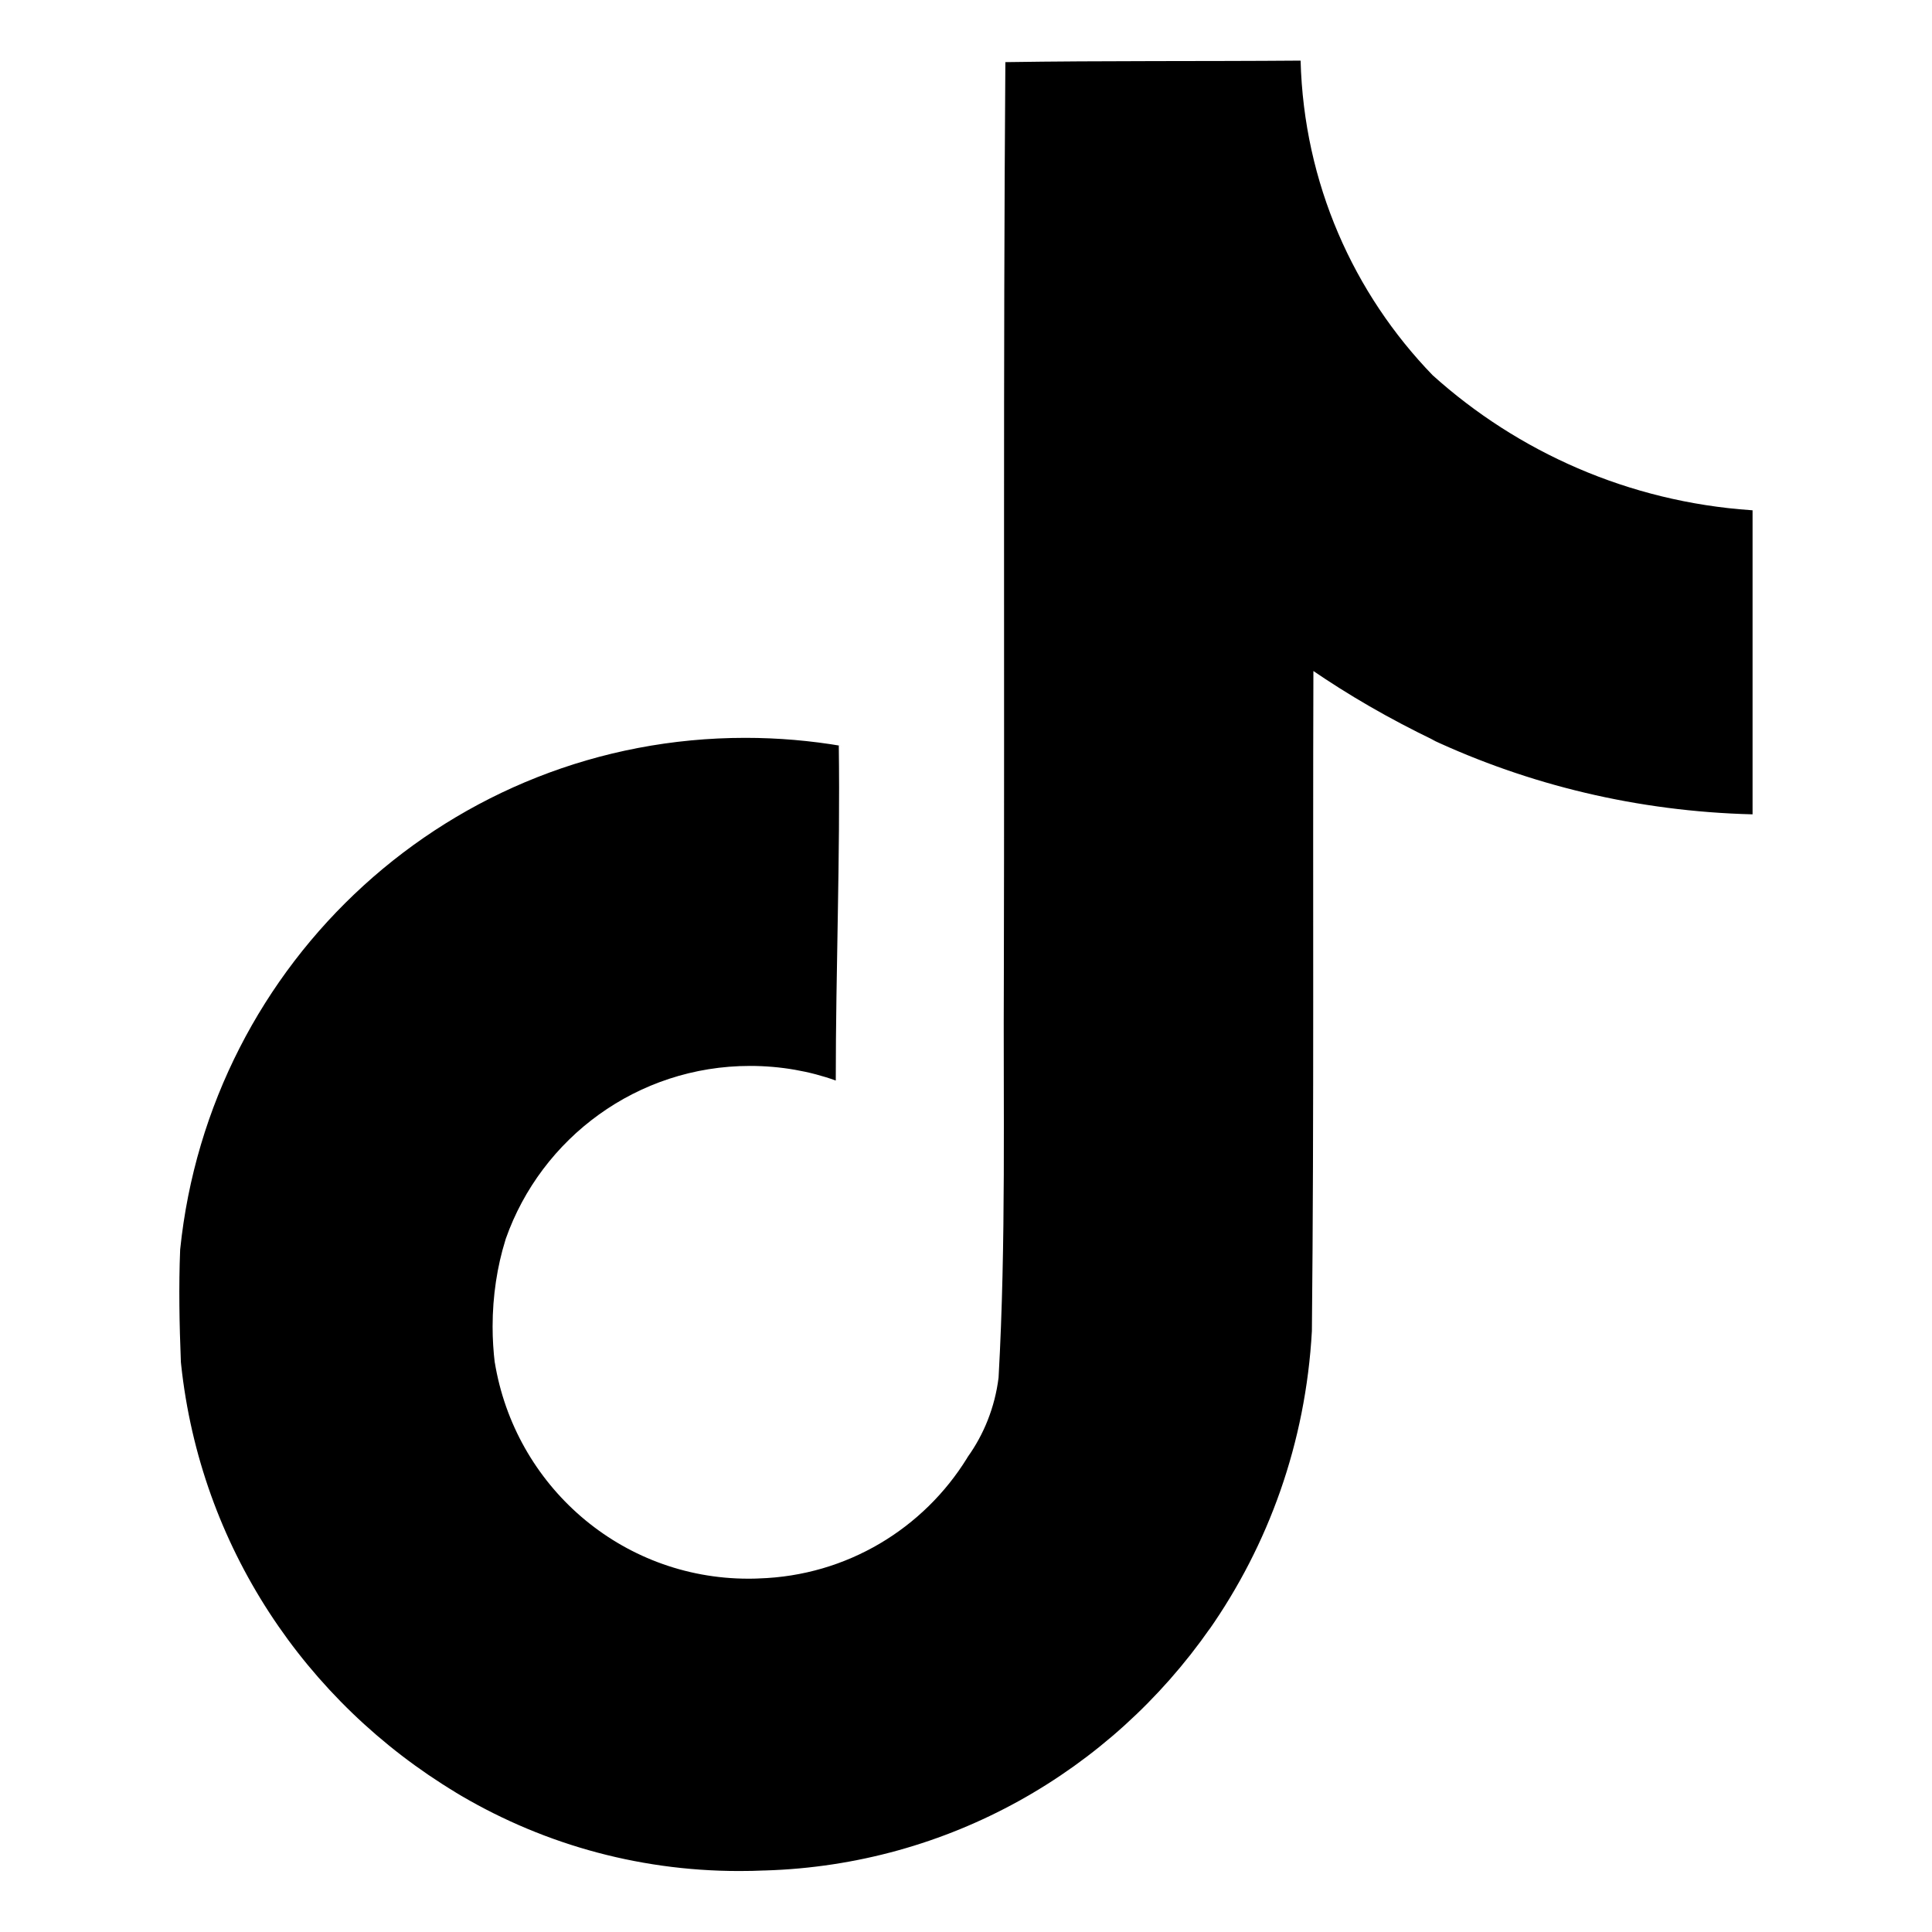
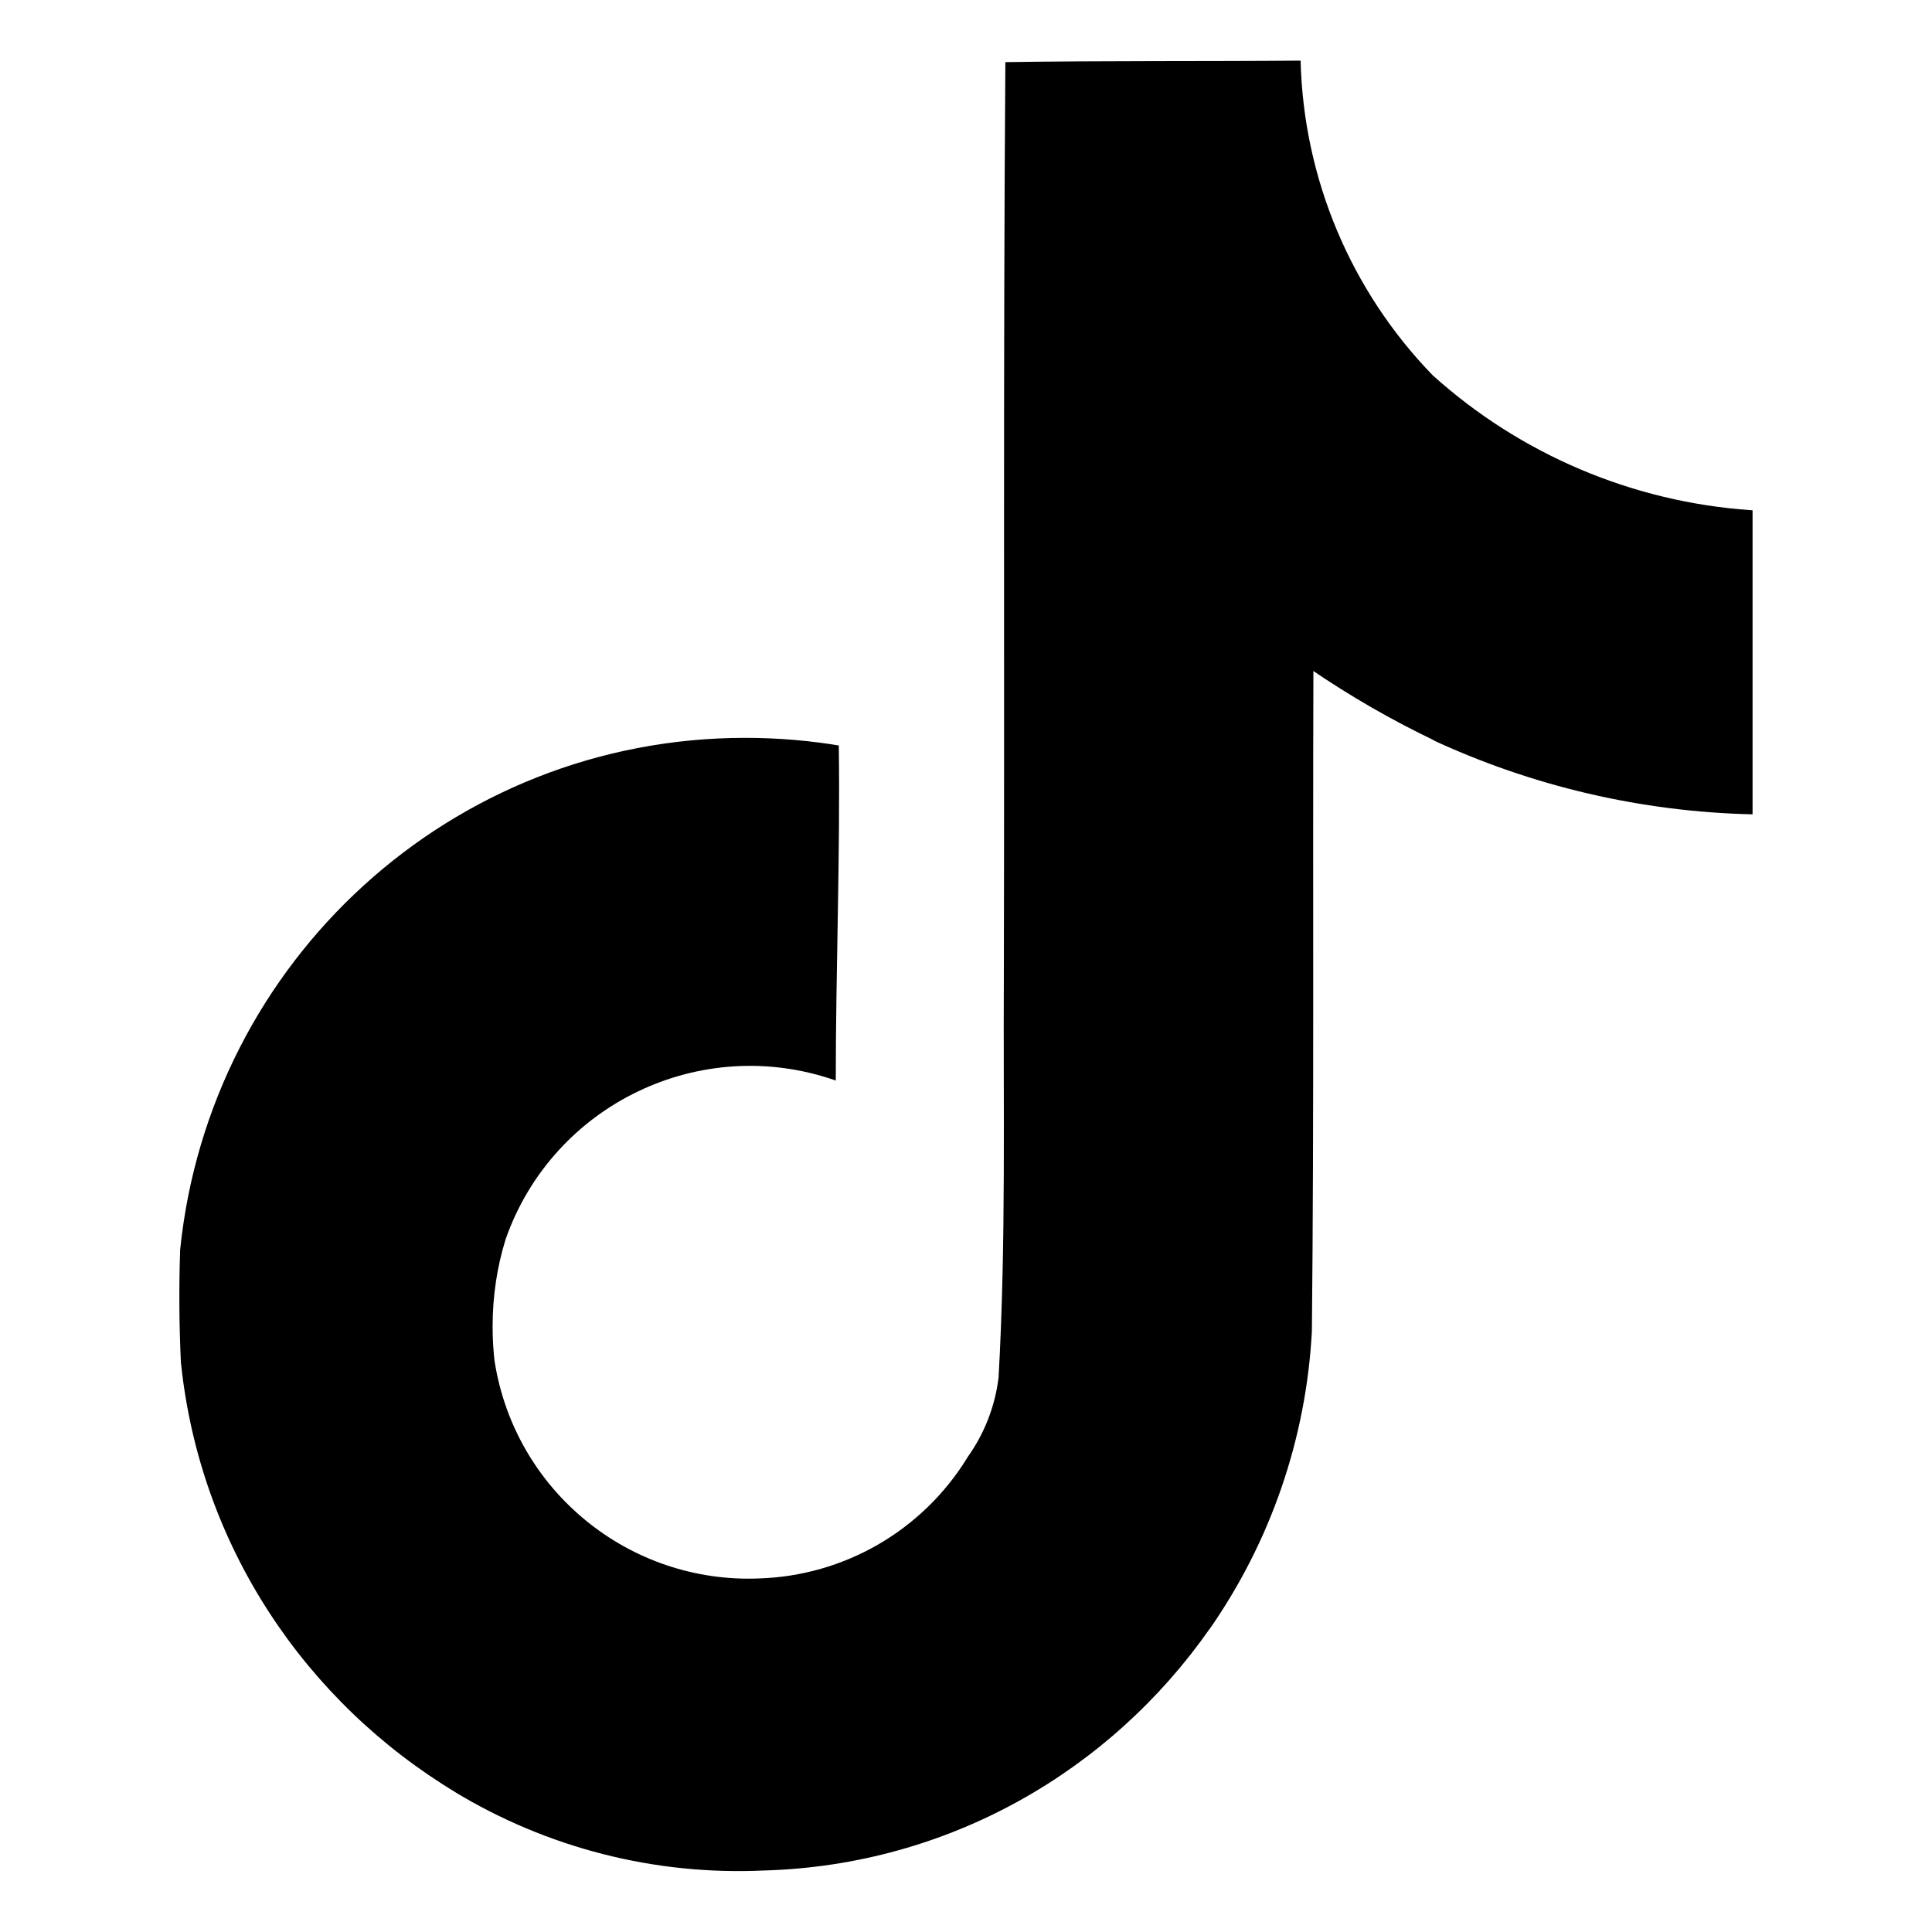
- <svg xmlns="http://www.w3.org/2000/svg" fill="#000000" width="800px" height="800px" viewBox="0 0 32 32" version="1.1">
-   <path d="M16.656 1.029c1.637-0.025 3.262-0.012 4.886-0.025 0.054 2.031 0.878 3.859 2.189 5.213l-0.002-0.002c1.411 1.271 3.247 2.095 5.271 2.235l0.028 0.002v5.036c-1.912-0.048-3.71-0.489-5.331-1.247l0.082 0.034c-0.784-0.377-1.447-0.764-2.077-1.196l0.052 0.034c-0.012 3.649 0.012 7.298-0.025 10.934-0.103 1.853-0.719 3.543-1.707 4.954l0.020-0.031c-1.652 2.366-4.328 3.919-7.371 4.011l-0.014 0c-0.123 0.006-0.268 0.009-0.414 0.009-1.73 0-3.347-0.482-4.725-1.319l0.040 0.023c-2.508-1.509-4.238-4.091-4.558-7.094l-0.004-0.041c-0.025-0.625-0.037-1.25-0.012-1.862 0.49-4.779 4.494-8.476 9.361-8.476 0.547 0 1.083 0.047 1.604 0.136l-0.056-0.008c0.025 1.849-0.050 3.699-0.050 5.548-0.423-0.153-0.911-0.242-1.42-0.242-1.868 0-3.457 1.194-4.045 2.861l-0.009 0.030c-0.133 0.427-0.21 0.918-0.21 1.426 0 0.206 0.013 0.41 0.037 0.61l-0.002-0.024c0.332 2.046 2.086 3.59 4.201 3.59 0.061 0 0.121-0.001 0.181-0.004l-0.009 0c1.463-0.044 2.733-0.831 3.451-1.994l0.010-0.018c0.267-0.372 0.45-0.822 0.511-1.311l0.001-0.014c0.125-2.237 0.075-4.461 0.087-6.698 0.012-5.036-0.012-10.060 0.025-15.083z" />
+ <svg xmlns="http://www.w3.org/2000/svg" width="800" height="800" viewBox="0 0 32 32">
+   <path d="M16.656 1.029c1.637-.025 3.262-.012 4.886-.025a7.76 7.76 0 0 0 2.189 5.213l-.002-.002A8.77 8.77 0 0 0 29 8.45l.028.002v5.036a13.3 13.3 0 0 1-5.331-1.247l.082.034a15.4 15.4 0 0 1-2.077-1.196l.052.034c-.012 3.649.012 7.298-.025 10.934a9.5 9.5 0 0 1-1.707 4.954l.02-.031c-1.652 2.366-4.328 3.919-7.371 4.011h-.014a9.07 9.07 0 0 1-5.139-1.31l.04.023C5.05 28.185 3.32 25.603 3 22.6l-.004-.041a23 23 0 0 1-.012-1.862c.49-4.779 4.494-8.476 9.361-8.476q.822.001 1.604.136l-.056-.008c.025 1.849-.05 3.699-.05 5.548a4.29 4.29 0 0 0-5.465 2.619l-.009.03c-.133.427-.21.918-.21 1.426q0 .31.037.61l-.002-.024a4.26 4.26 0 0 0 4.382 3.586h-.009a4.2 4.2 0 0 0 3.451-1.994l.01-.018c.267-.372.45-.822.511-1.311l.001-.014c.125-2.237.075-4.461.087-6.698.012-5.036-.012-10.06.025-15.083z" />
</svg>
